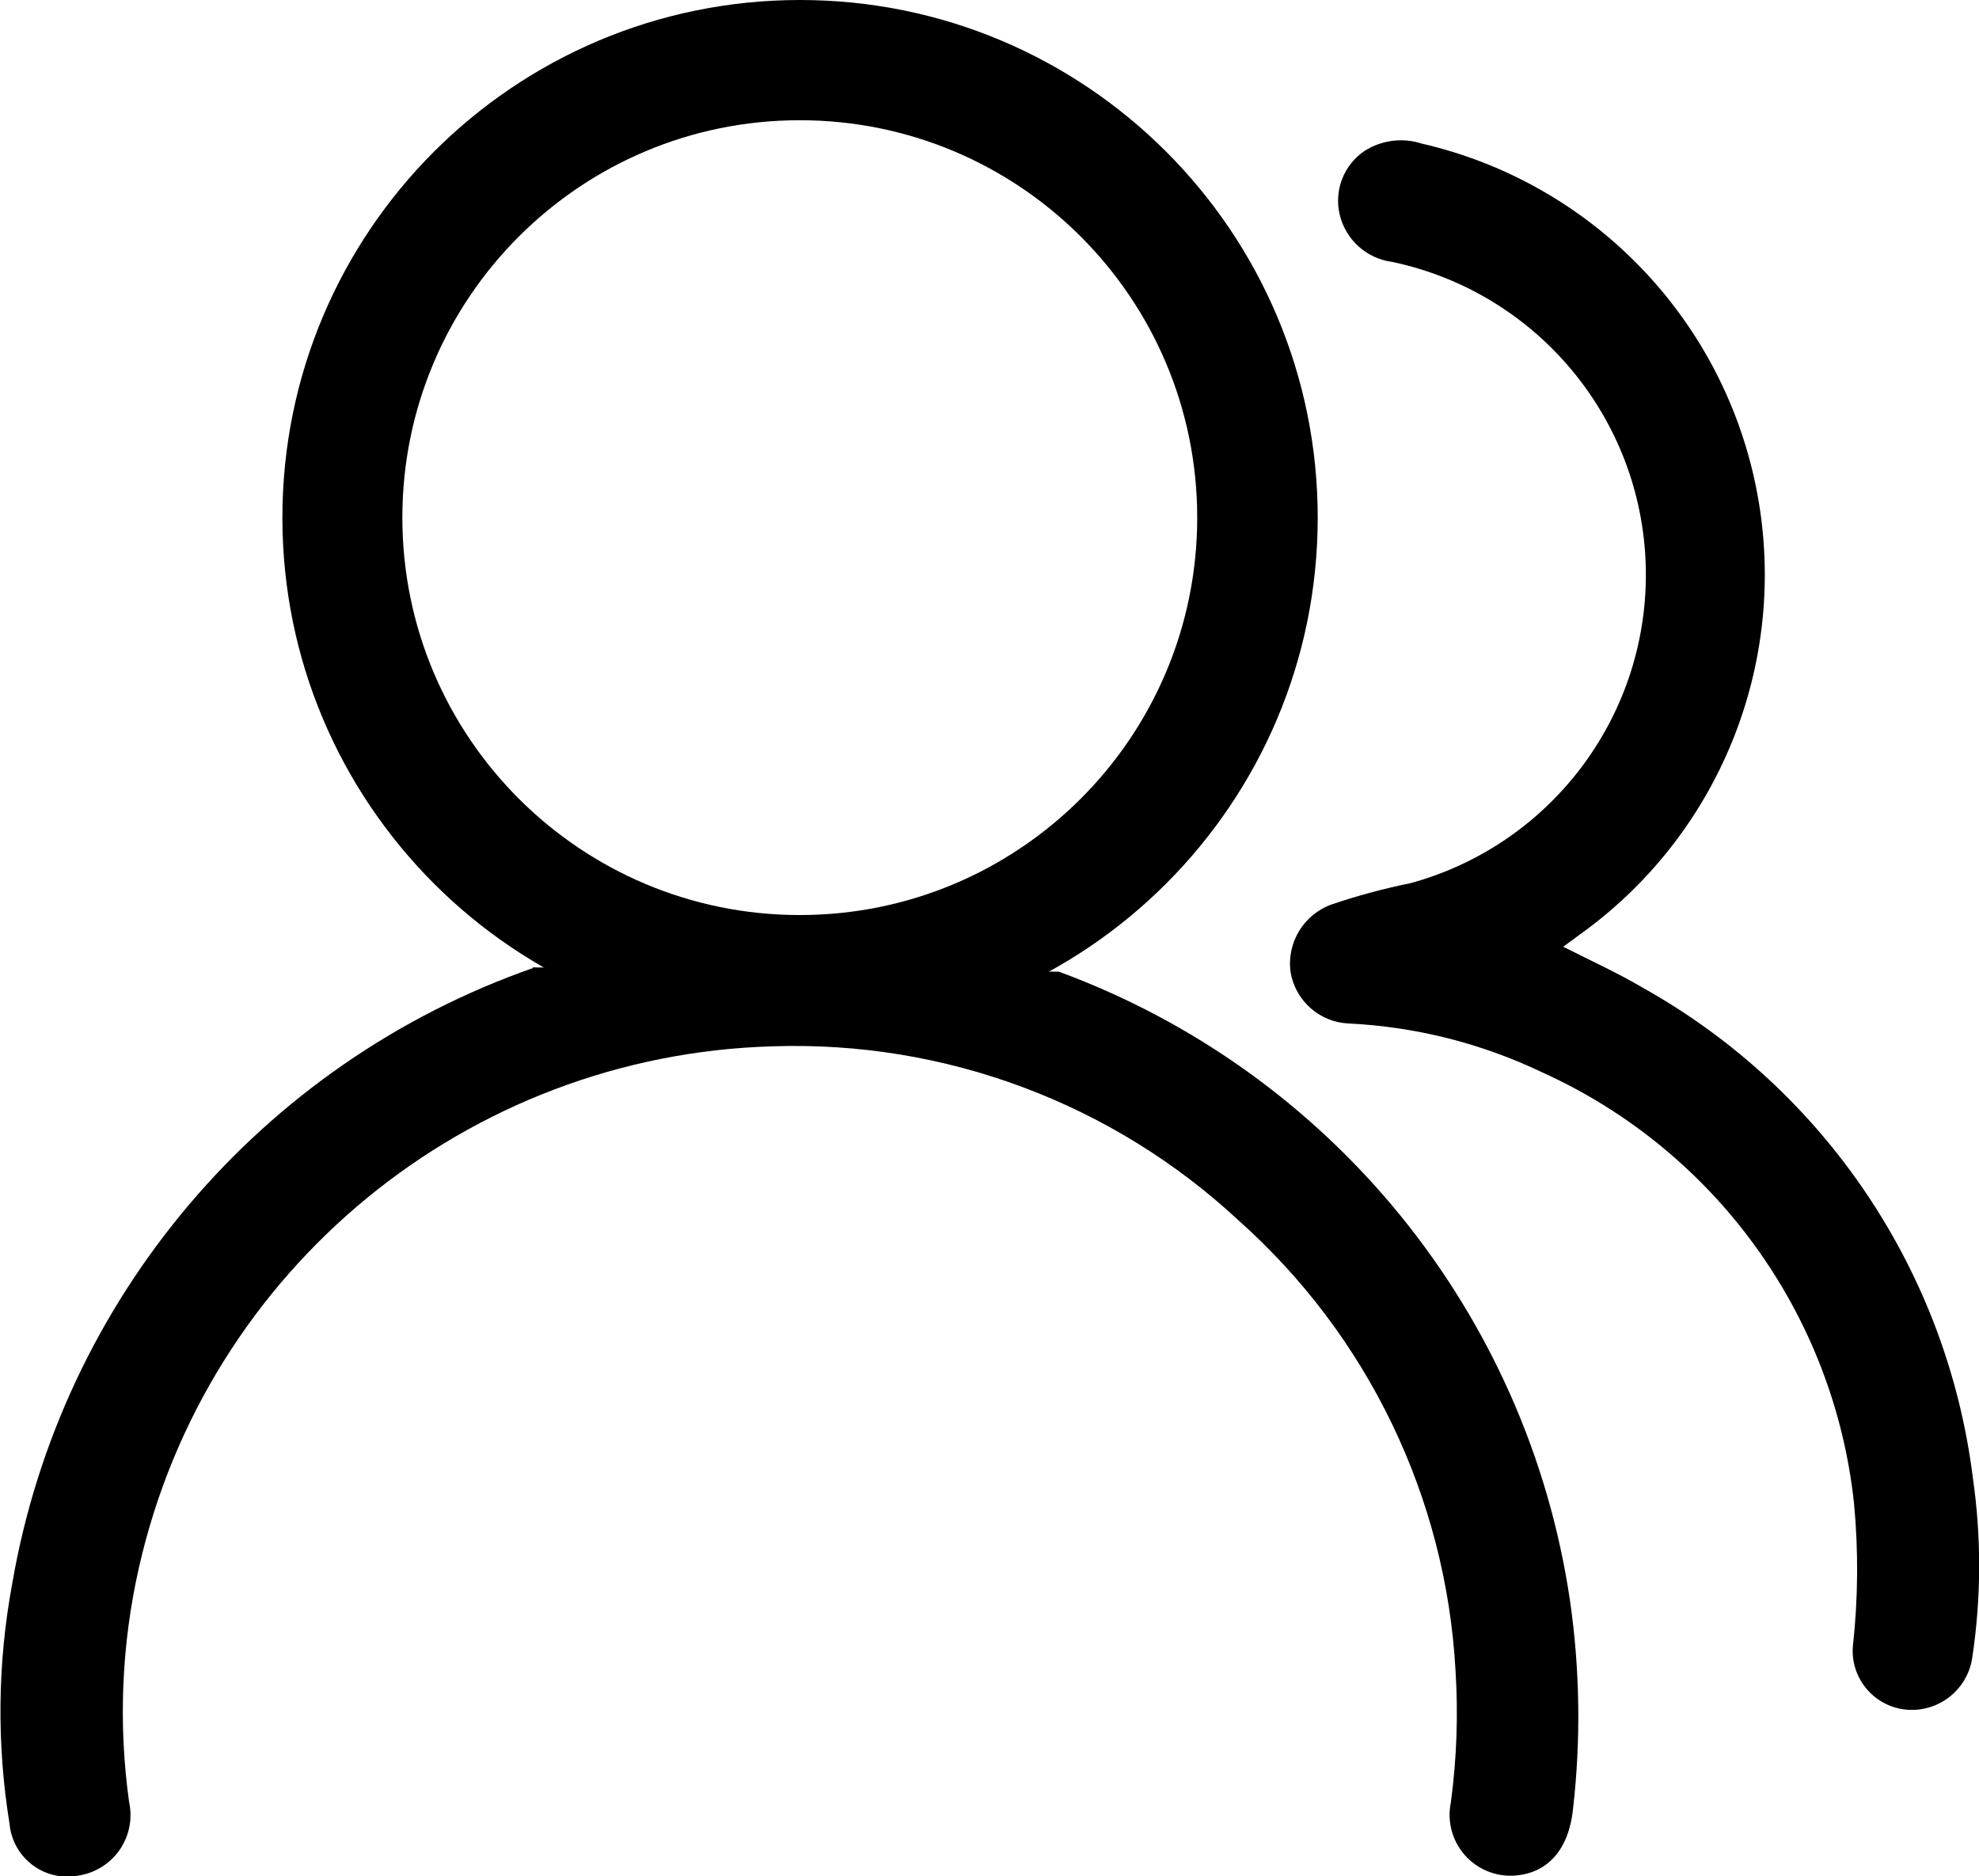
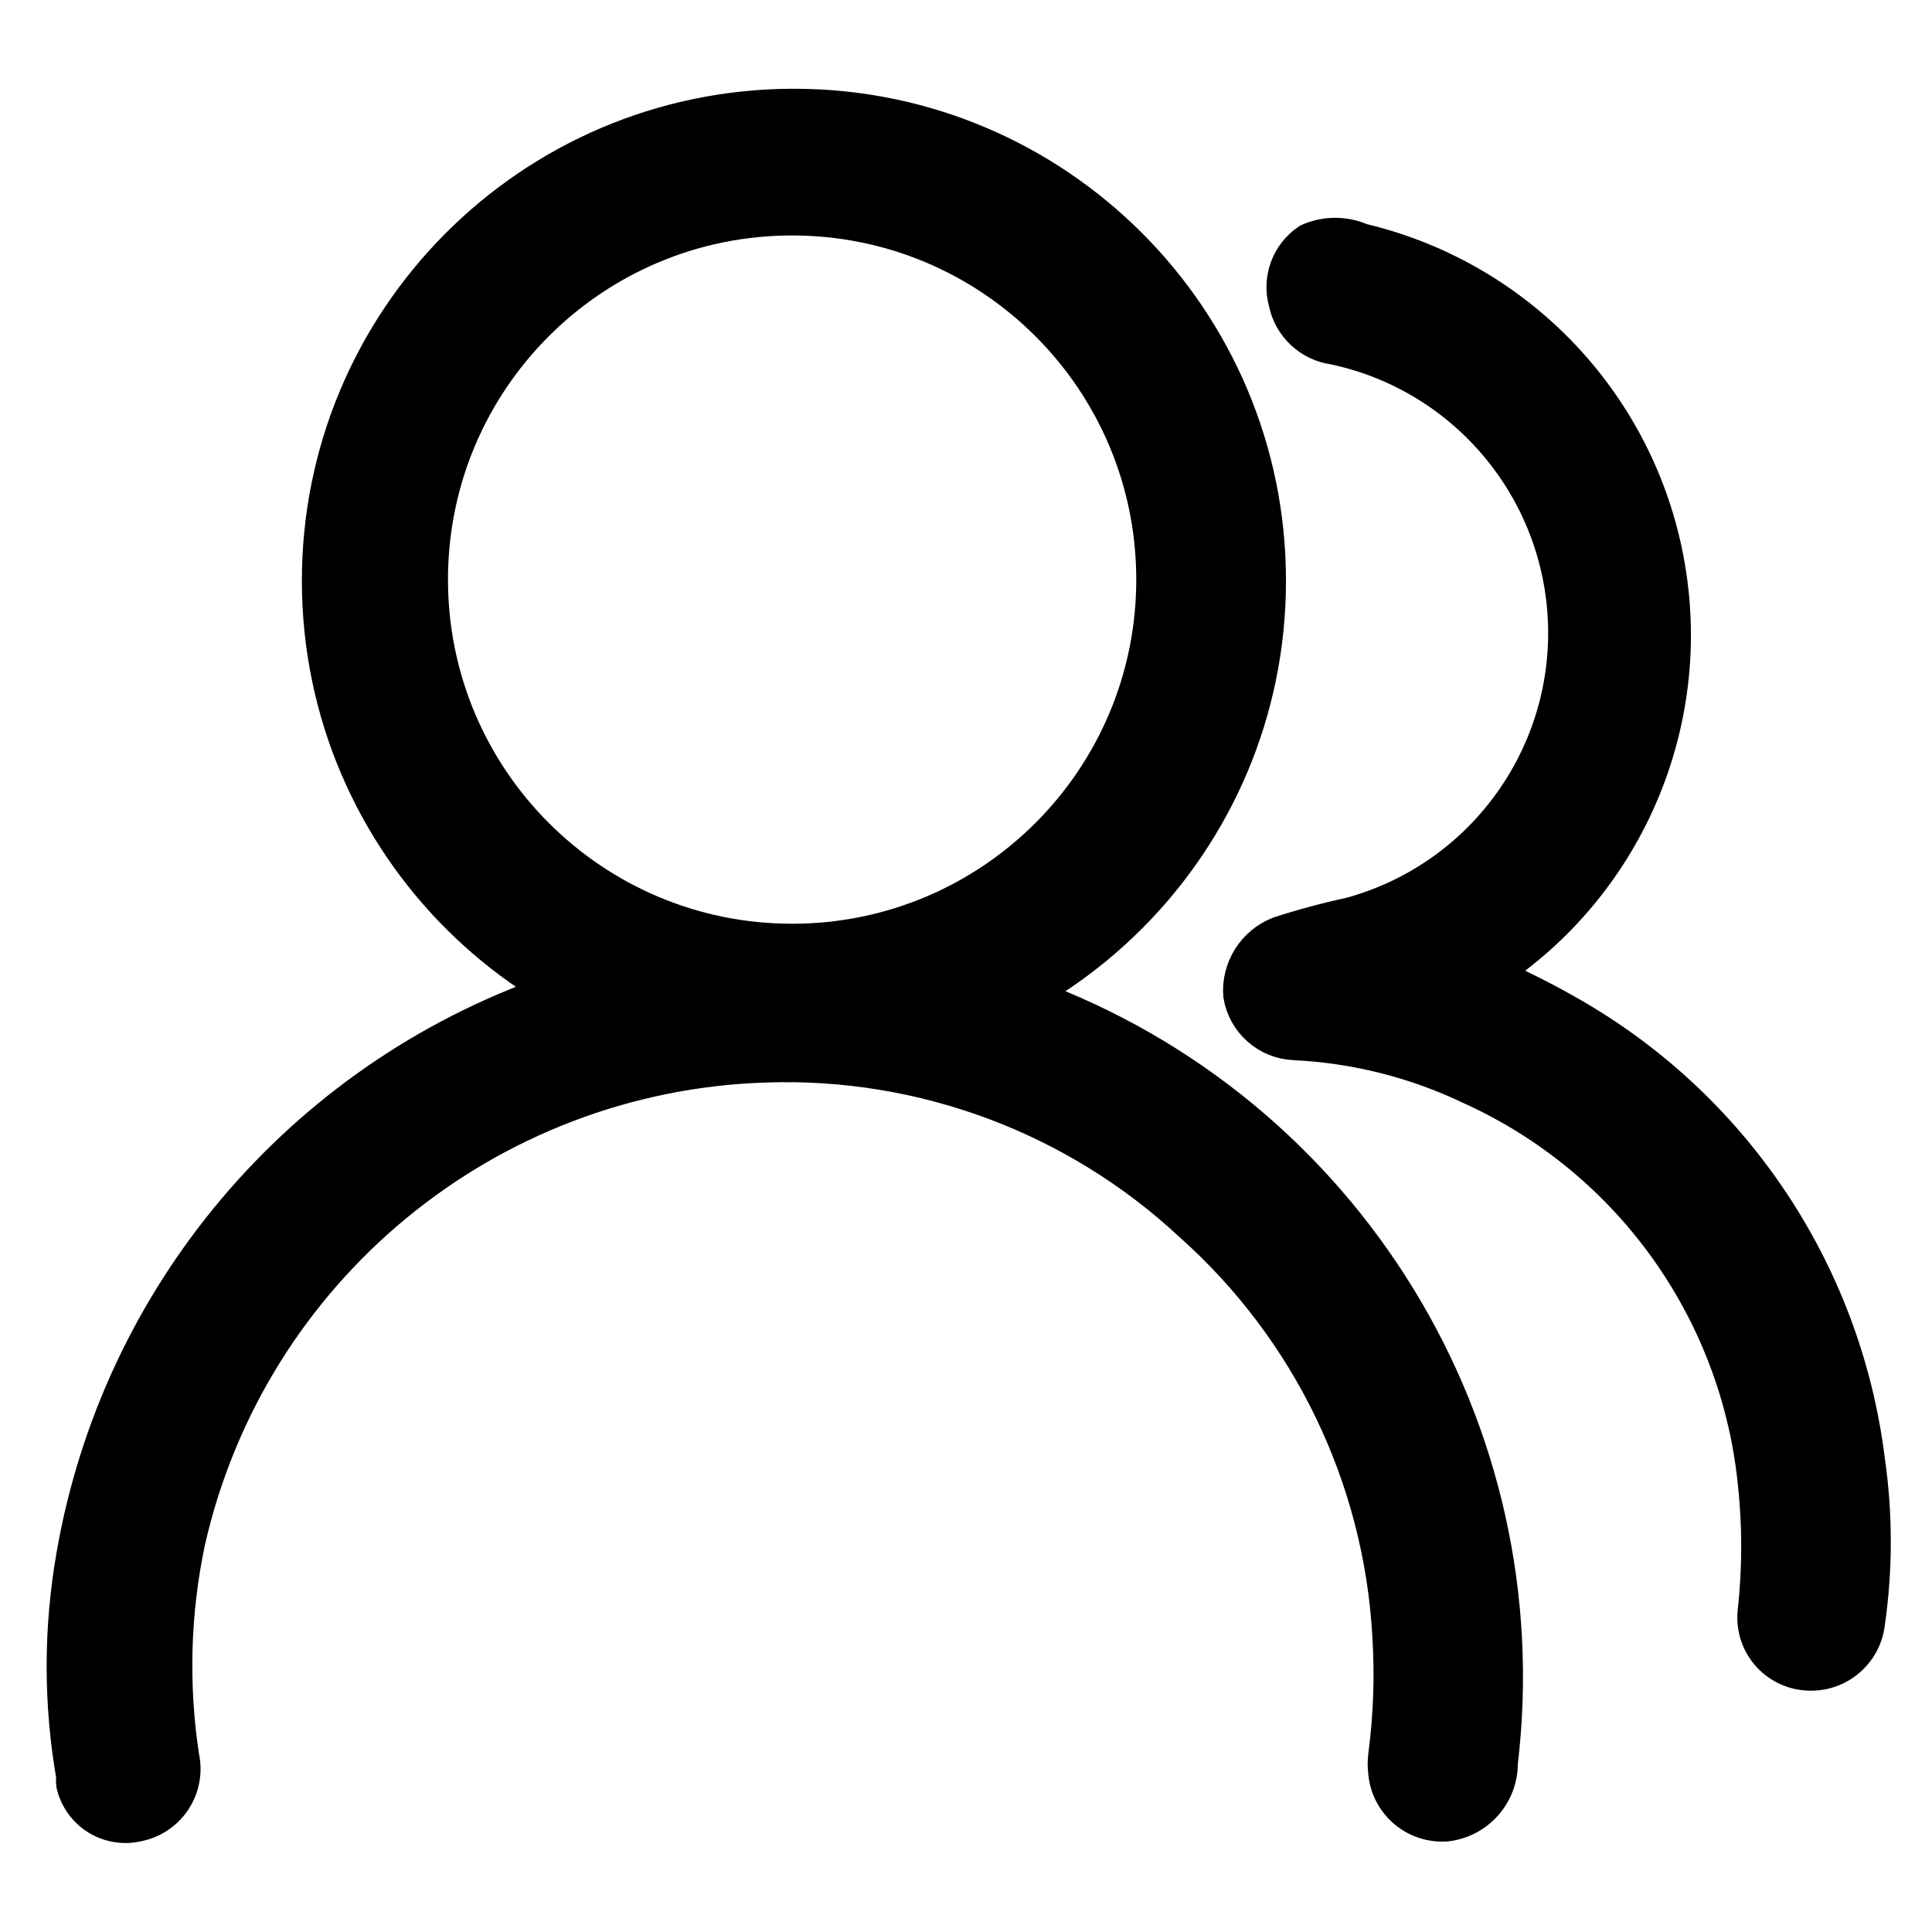
- <svg xmlns="http://www.w3.org/2000/svg" width="21.661" height="20.533" viewBox="0 0 21.661 20.533">
-   <g id="share" transform="translate(-0.046 0)">
-     <g id="Layer_1" data-name="Layer 1" transform="translate(0.046 0)">
-       <path id="Path_523" data-name="Path 523" d="M5.871,209.2l5.765.047a8.687,8.687,0,0,1,5.593,6.875,8.871,8.871,0,0,1,.034,2.293c-.046.44-.276.7-.637.726a.667.667,0,0,1-.7-.8,7.339,7.339,0,0,0,.051-1.449,7.122,7.122,0,0,0-2.374-4.922,7.135,7.135,0,0,0-5.1-1.906,7.324,7.324,0,0,0-6.935,5.7,7.147,7.147,0,0,0-.109,2.572.669.669,0,0,1-.528.8.637.637,0,0,1-.781-.564,7.672,7.672,0,0,1,.03-2.628,8.705,8.705,0,0,1,5.7-6.737Z" transform="translate(-0.046 -198.611)" />
-       <path id="Path_524" data-name="Path 524" d="M281.954,39.22c.3.152.6.288.884.456a7.162,7.162,0,0,1,3.6,5.359,6.743,6.743,0,0,1-.005,1.954.669.669,0,0,1-.709.583.647.647,0,0,1-.6-.691,7.665,7.665,0,0,0,.013-1.569,5.863,5.863,0,0,0-3.415-4.718,5.535,5.535,0,0,0-2.116-.534.674.674,0,0,1-.636-.562.688.688,0,0,1,.452-.742,7.082,7.082,0,0,1,.861-.232,3.5,3.5,0,0,0-.2-6.8.681.681,0,0,1-.575-.516.658.658,0,0,1,.273-.7.742.742,0,0,1,.626-.079,4.843,4.843,0,0,1,1.768,8.629Z" transform="translate(-264.844 -28.857)" />
-       <path id="Path_525" data-name="Path 525" d="M66.783,1.316a4.35,4.35,0,1,1-4.35,4.35,4.35,4.35,0,0,1,4.35-4.35m0-1.316a5.666,5.666,0,1,0,5.669,5.667A5.666,5.666,0,0,0,66.783,0Z" transform="translate(-58.029 0)" />
+ <svg xmlns="http://www.w3.org/2000/svg" id="Layer_1" data-name="Layer 1" viewBox="0 0 32 32">
+   <defs>
+     <style>.cls-1{stroke:#000;stroke-miterlimit:10;stroke-width:0.6px;}</style>
+   </defs>
+   <g id="share">
+     <g id="Layer_1-2" data-name="Layer 1">
+       <path id="Path_523" data-name="Path 523" class="cls-1" d="M9.06,16.44l8,.07A12,12,0,0,1,24.84,29.2a1,1,0,0,1-.88,1,.93.93,0,0,1-1-.86,1.1,1.1,0,0,1,0-.25,10.27,10.27,0,0,0,.07-2,9.87,9.87,0,0,0-3.29-6.82,9.86,9.86,0,0,0-7.06-2.64A10.15,10.15,0,0,0,3.1,25.53,10,10,0,0,0,3,29.1a.92.92,0,0,1-.71,1.1h0a.87.87,0,0,1-1.06-.65.59.59,0,0,1,0-.13,10.6,10.6,0,0,1,0-3.64,12.05,12.05,0,0,1,7.89-9.33Z" />
+       <path id="Path_524" data-name="Path 524" class="cls-1" d="M24.69,16.13c.42.21.83.4,1.23.63a9.91,9.91,0,0,1,5,7.42,9.46,9.46,0,0,1,0,2.71.93.93,0,0,1-1,.81.91.91,0,0,1-.84-1h0a9.84,9.84,0,0,0,0-2.17A8.1,8.1,0,0,0,24.37,18a7.64,7.64,0,0,0-2.93-.74.93.93,0,0,1-.88-.78,1,1,0,0,1,.63-1,12.29,12.29,0,0,1,1.19-.32,4.85,4.85,0,0,0-.28-9.42A.93.93,0,0,1,21.31,5a.91.91,0,0,1,.37-1A1.07,1.07,0,0,1,22.55,4,6.7,6.7,0,0,1,25,15.9Z" />
+       <path id="Path_525" data-name="Path 525" class="cls-1" d="M13.12,3.6a6,6,0,1,1-6,6h0a6,6,0,0,1,6-6m0-1.83A7.85,7.85,0,1,0,21,9.62a7.85,7.85,0,0,0-7.85-7.85Z" />
    </g>
  </g>
</svg>
